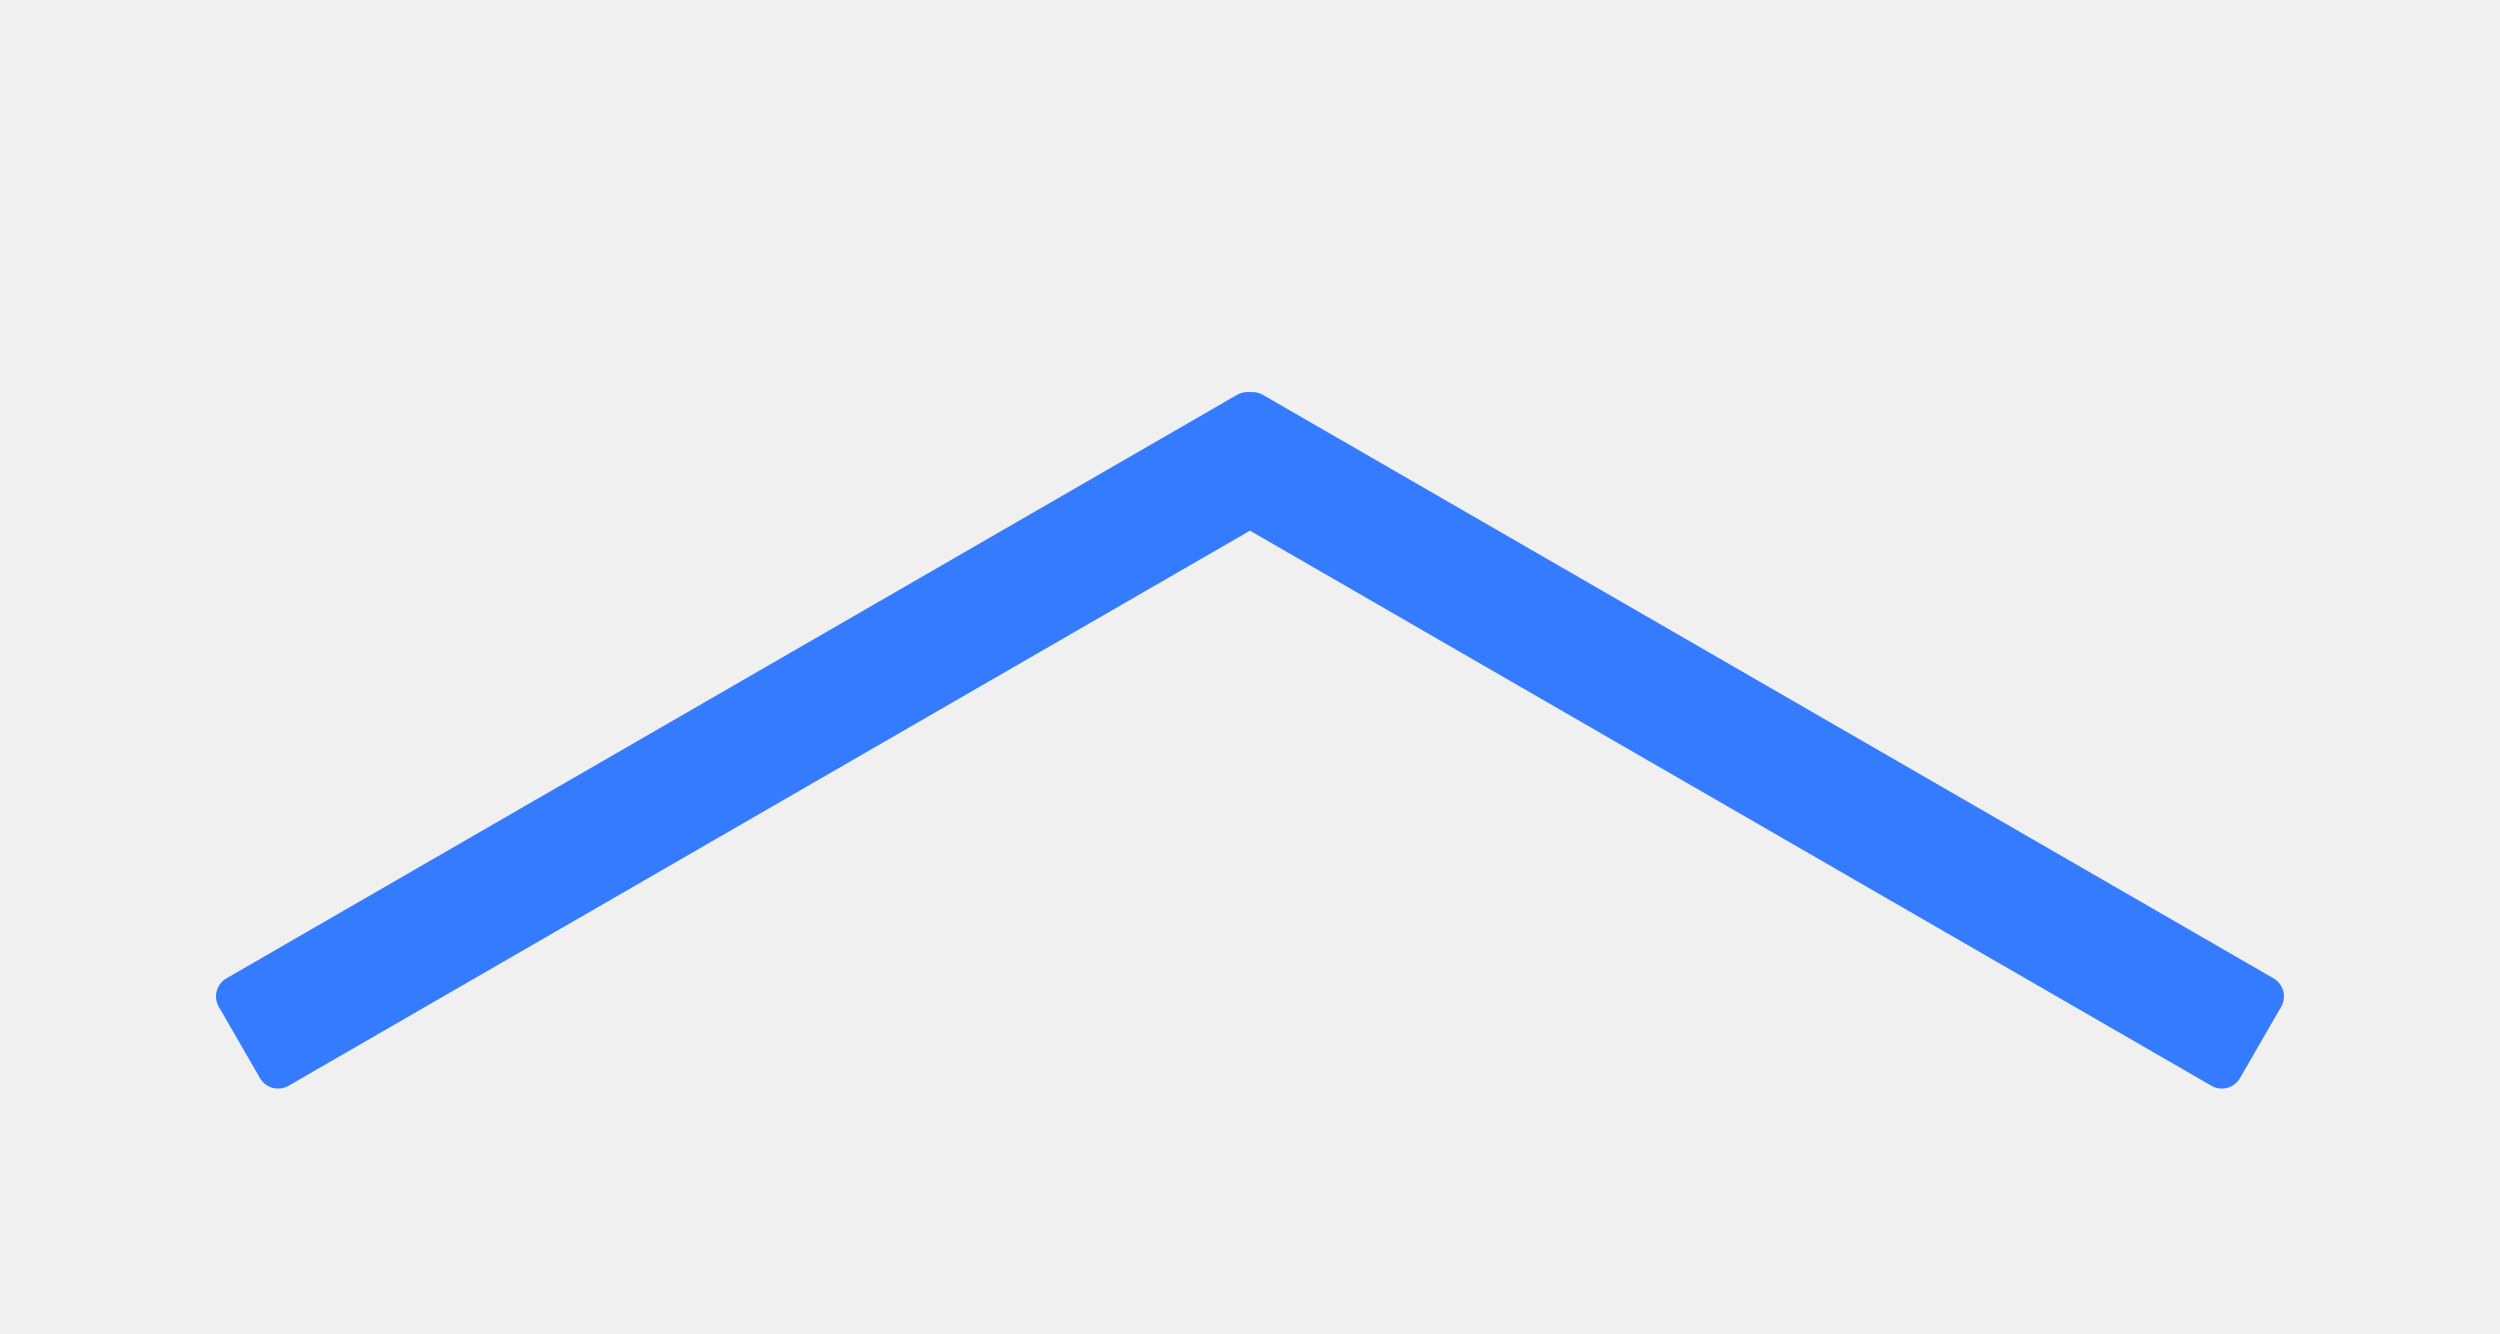
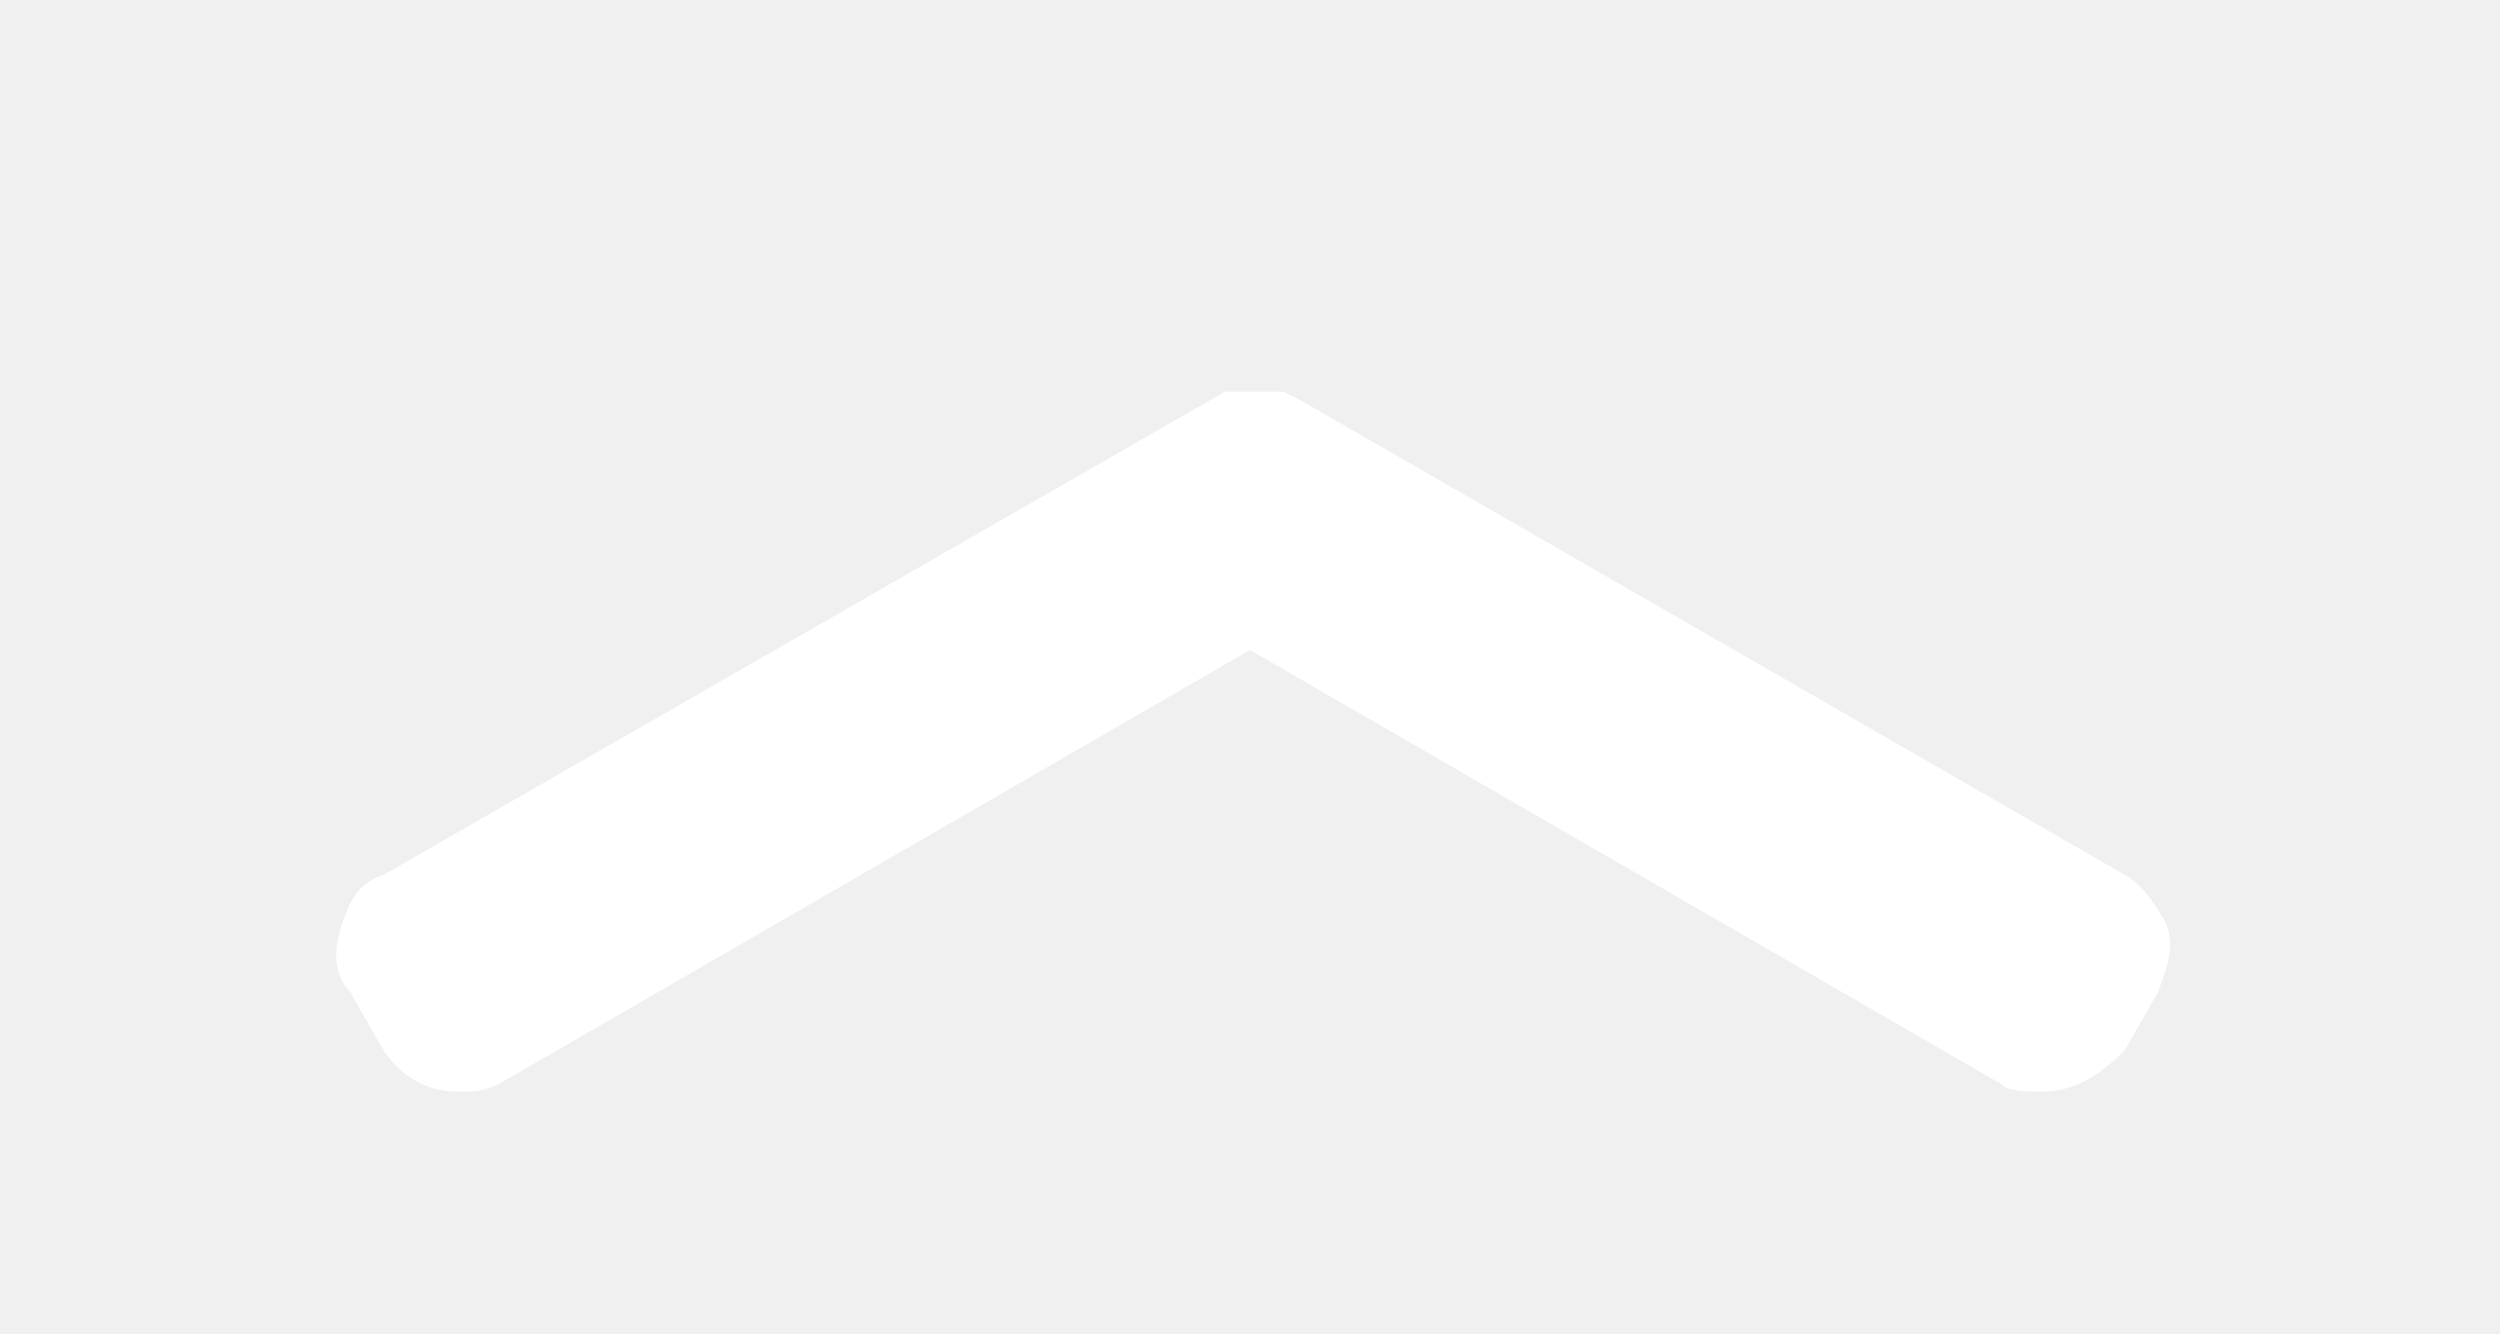
- <svg xmlns="http://www.w3.org/2000/svg" width="30" height="16" viewBox="0 0 30 16" id="svg2" version="1.1">
-   <defs id="defs10" />
-   <rect width="14.503" height="1.489" rx=".25" ry=".25" x="15.244" y="-3.474" transform="rotate(30)" fill="#aaa" id="rect4" style="fill:#347bff;fill-opacity:1" />
-   <rect width="14.503" height="1.489" rx=".25" ry=".25" x="-10.736" y="-13.015" transform="matrix(-.866 .5 -.5 -.866 0 0)" fill="#aaa" id="rect6" style="fill:#347bff;fill-opacity:1" />
+ <svg xmlns="http://www.w3.org/2000/svg" version="1.1" id="Layer_1" x="0px" y="0px" viewBox="0 0 30 16" enable-background="new 0 0 30 16" xml:space="preserve">
+   <path fill="#FFFFFF" d="M24.5,13.1c-0.2,0-0.4,0-0.5-0.1l-9-5.2L6,13c-0.2,0.1-0.3,0.1-0.5,0.1c-0.4,0-0.7-0.2-0.9-0.5l-0.4-0.7  C4,11.7,4,11.4,4.1,11.1c0.1-0.3,0.2-0.5,0.5-0.6l10.1-5.8l0.4,0l0.1,0h0.2l0.2,0.1l9.9,5.7c0.2,0.1,0.4,0.4,0.5,0.6  c0.1,0.3,0,0.5-0.1,0.8l-0.4,0.7C25.2,12.9,24.9,13.1,24.5,13.1z" />
</svg>
